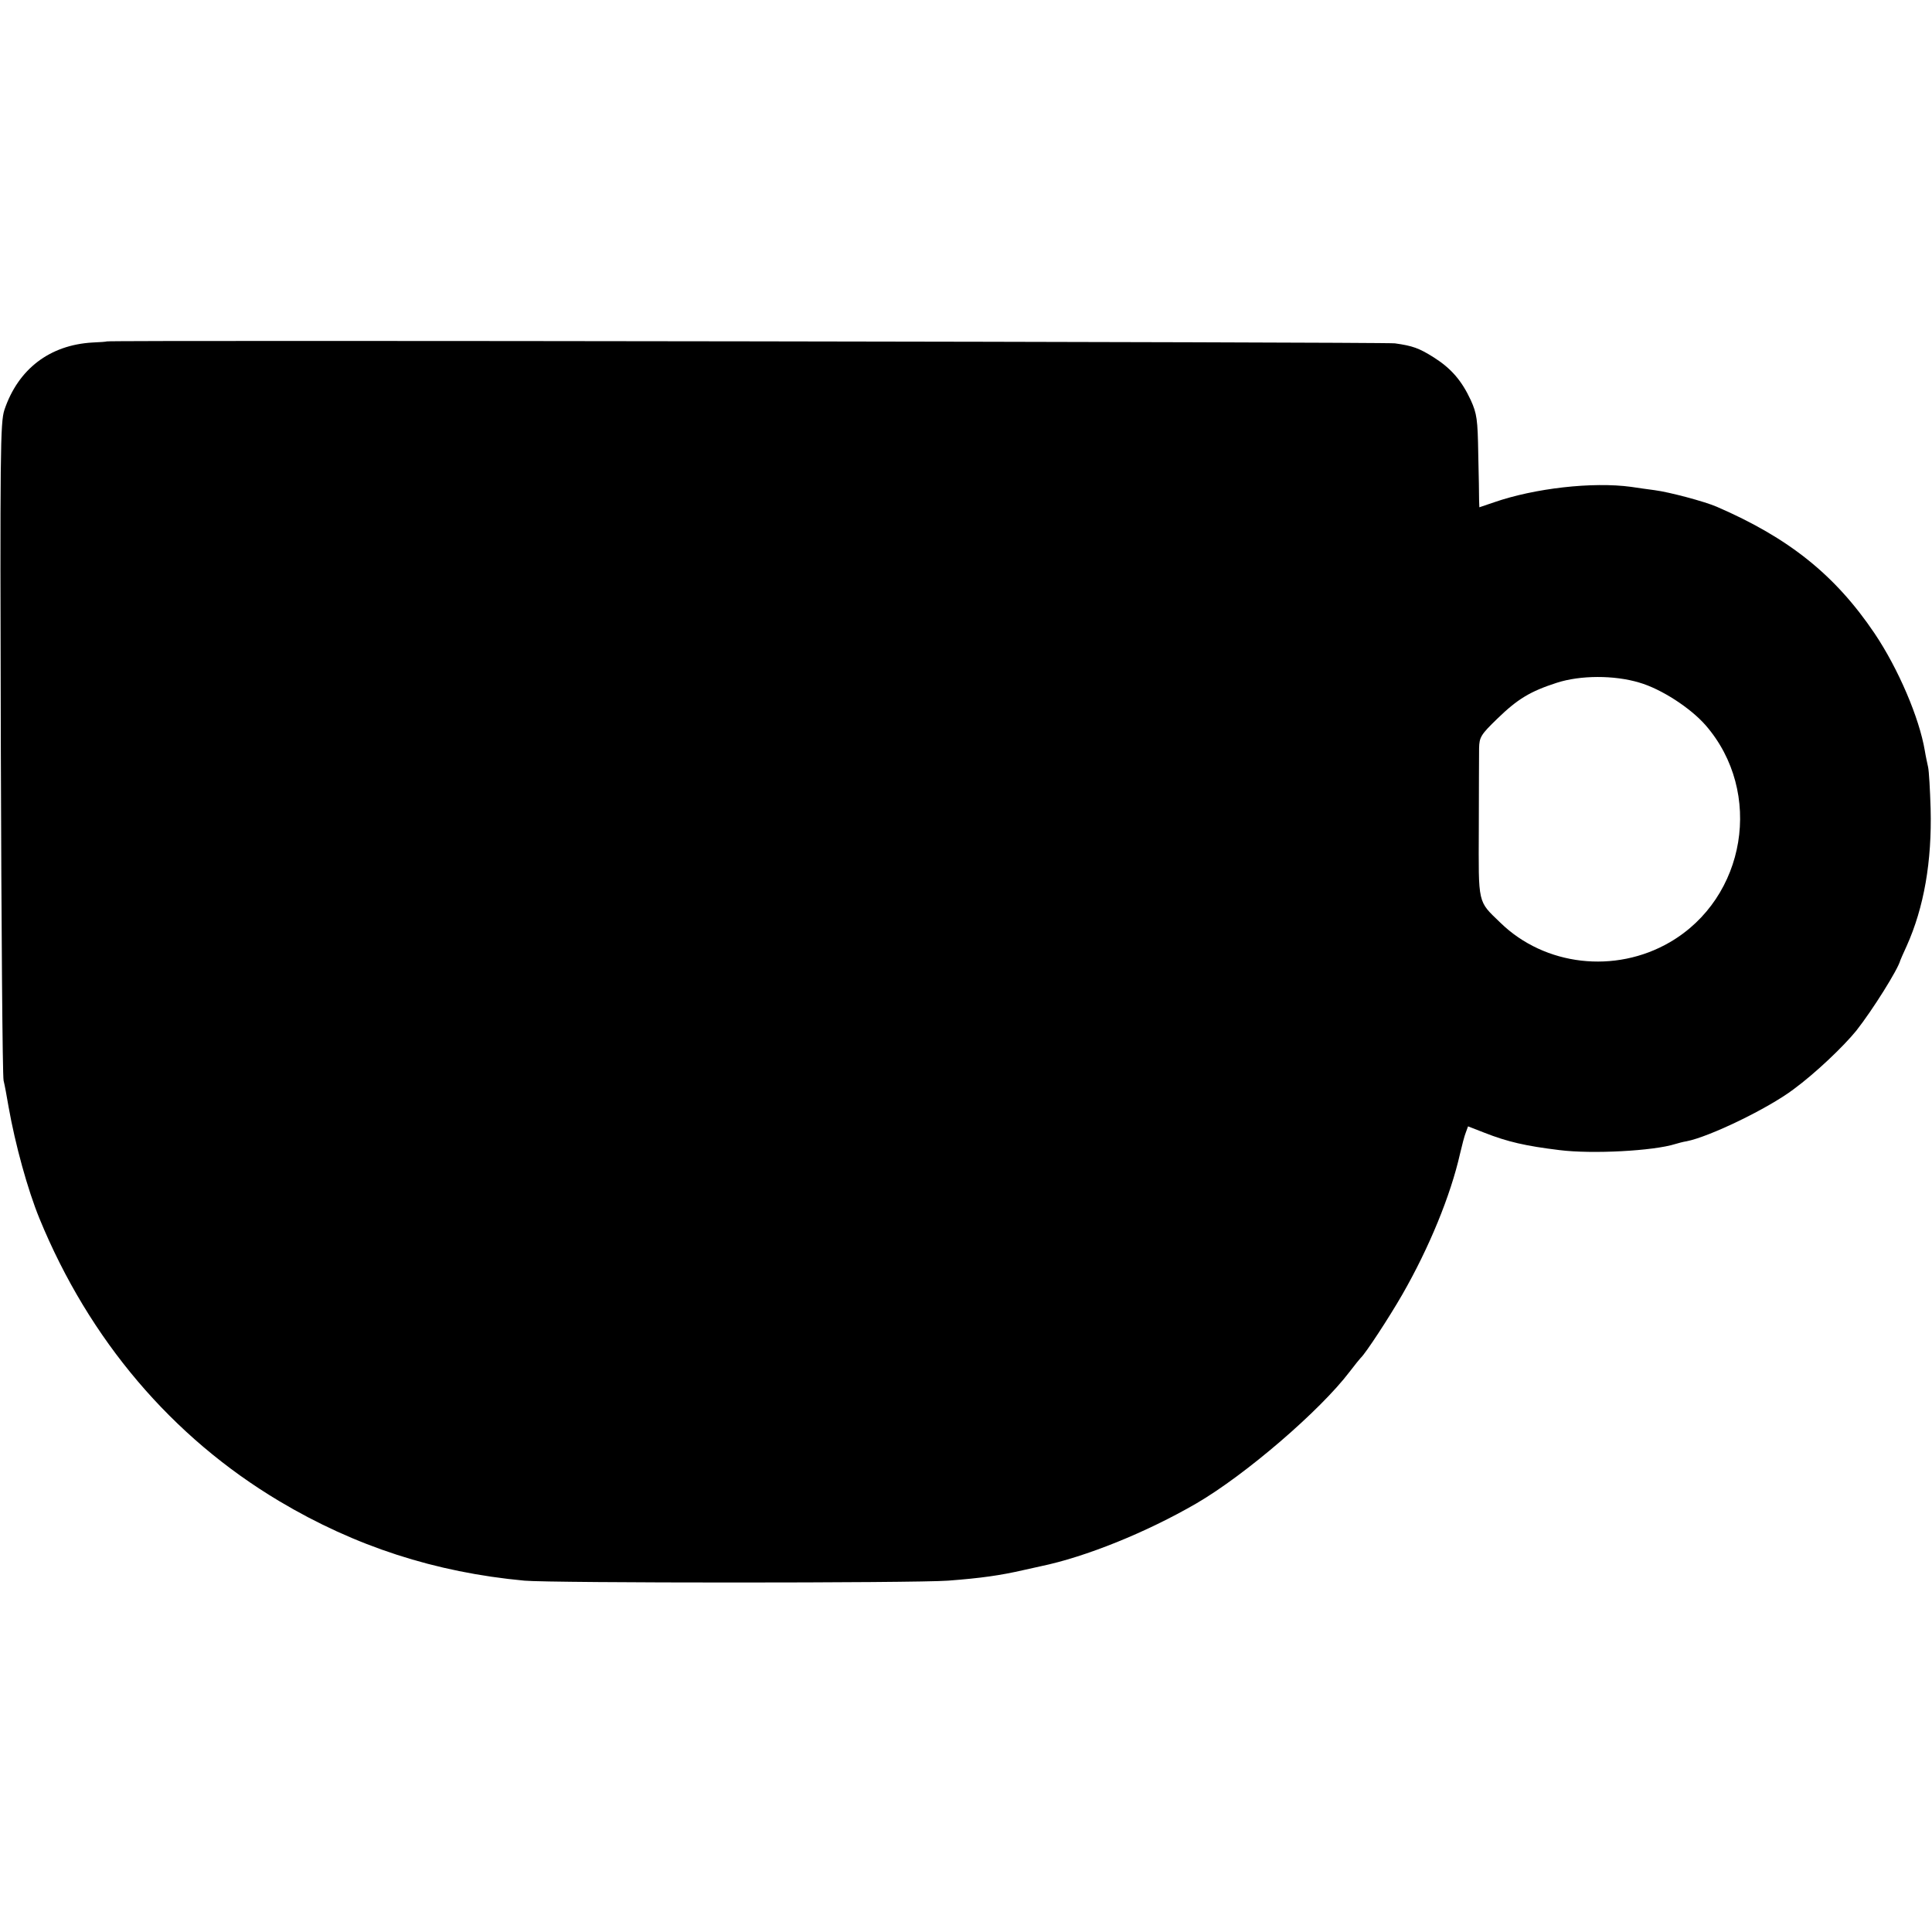
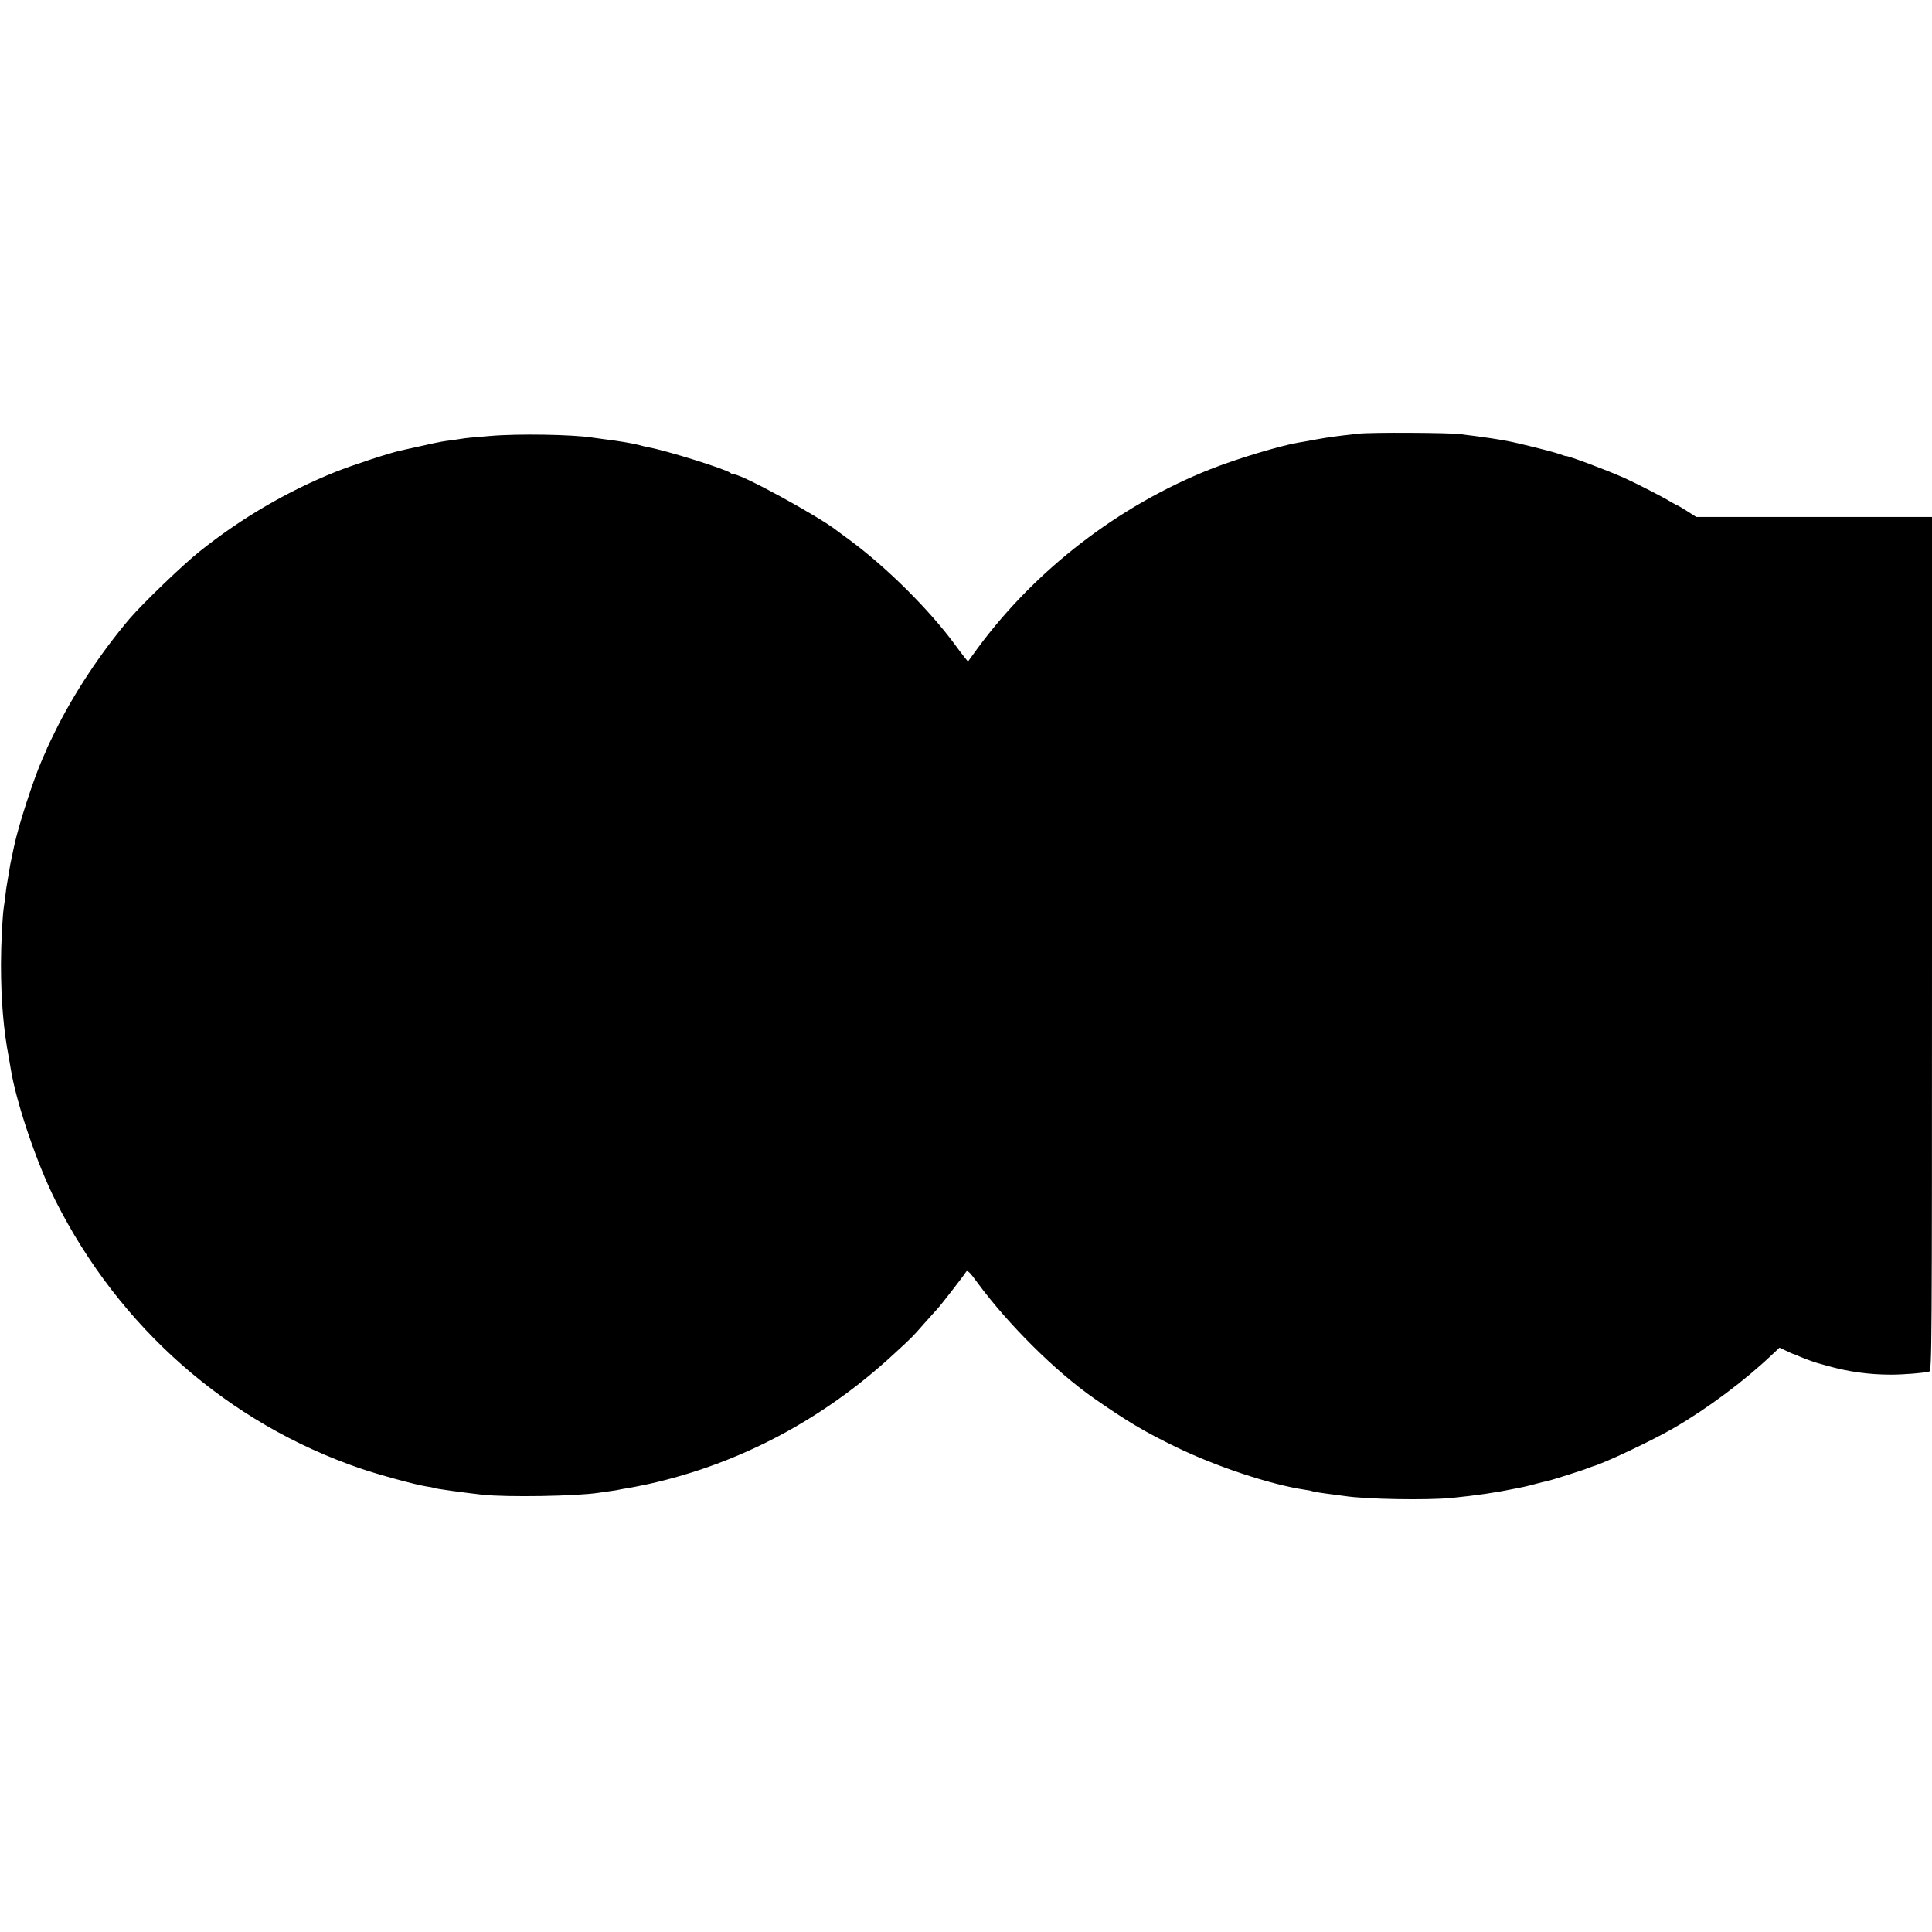
- <svg xmlns="http://www.w3.org/2000/svg" version="1.0" width="700pt" height="700pt" viewBox="0 0 700 700" preserveAspectRatio="xMidYMid meet">
-   <g transform="translate(0,700) scale(0.1,-0.1)" fill="#000000" stroke="none">
-     <path d="M387 5763 c-1 -1 -24 -3 -52 -4 -155 -9 -269 -96 -319 -244 -15 -46 -16 -145 -13 -1225 2 -646 6 -1188 10 -1205 4 -16 12 -59 18 -95 24 -136 69 -300 112 -405 180 -439 480 -792 869 -1024 275 -164 565 -258 888 -288 97 -9 1416 -9 1535 0 119 9 189 19 272 38 27 6 55 12 63 14 164 34 384 123 565 228 177 103 448 336 555 477 19 25 37 47 40 50 17 15 104 148 151 230 97 169 175 359 209 510 7 30 16 65 21 77 l8 22 59 -23 c84 -33 149 -48 272 -63 119 -15 341 -3 420 22 10 3 28 8 41 10 82 16 294 118 387 188 79 58 181 155 228 213 59 75 151 222 159 254 1 3 11 26 23 52 63 140 92 307 87 498 -2 69 -6 136 -9 150 -3 14 -9 41 -12 60 -20 119 -96 297 -182 425 -143 212 -311 346 -572 459 -44 19 -171 53 -225 60 -22 3 -60 8 -85 12 -140 19 -350 -5 -497 -56 l-53 -18 -1 26 c0 15 -1 90 -3 167 -2 126 -5 146 -27 195 -33 71 -71 115 -134 155 -54 34 -77 42 -141 51 -35 5 -4663 12 -4667 7z m5552 -1236 c80 -23 186 -92 241 -155 210 -242 147 -625 -130 -786 -198 -115 -453 -86 -614 71 -83 80 -79 64 -78 341 0 136 1 267 1 291 1 40 6 49 66 107 73 71 119 99 215 130 86 28 209 28 299 1z" />
+ <svg xmlns="http://www.w3.org/2000/svg" version="1.0" width="1181pt" height="1181pt" viewBox="0 0 1181 1181" preserveAspectRatio="xMidYMid meet">
+   <g transform="translate(0,1181) scale(0.1,-0.1)" fill="#000000" stroke="none">
+     <path d="M8305 9159 c-154 -17 -179 -21 -258 -35 -45 -8 -95 -18 -112 -20 -115 -20 -377 -99 -538 -163 -558 -221 -1068 -614 -1422 -1095 l-58 -80 -21 26 c-12 15 -37 48 -56 74 -156 214 -420 476 -645 642 -38 28 -74 55 -80 59 -109 86 -579 343 -627 343 -8 0 -18 4 -23 9 -24 22 -397 139 -503 157 -15 3 -40 9 -57 14 -32 9 -127 25 -210 35 -27 4 -60 8 -73 10 -118 19 -457 25 -627 10 -132 -11 -134 -11 -180 -18 -22 -4 -60 -9 -85 -12 -37 -5 -89 -16 -235 -49 -5 -1 -26 -6 -45 -10 -70 -15 -297 -90 -400 -131 -296 -119 -576 -283 -830 -486 -102 -81 -345 -315 -426 -409 -177 -208 -346 -463 -459 -695 -27 -55 -50 -102 -50 -105 0 -3 -11 -27 -24 -55 -54 -121 -149 -412 -176 -543 -2 -9 -8 -37 -13 -62 -6 -25 -13 -63 -16 -85 -4 -23 -9 -52 -11 -65 -3 -14 -8 -47 -11 -75 -3 -27 -7 -61 -10 -75 -9 -56 -18 -233 -18 -355 0 -219 16 -405 48 -570 2 -11 7 -40 11 -65 33 -207 158 -578 274 -809 391 -777 1055 -1361 1866 -1638 108 -37 335 -99 400 -109 22 -3 42 -7 45 -9 7 -5 200 -31 300 -42 150 -16 575 -9 710 12 14 2 45 7 70 10 25 3 52 8 60 10 8 2 32 6 52 9 20 3 77 15 125 25 555 124 1064 394 1495 792 125 115 110 101 188 189 36 40 72 81 80 89 20 21 162 204 175 226 8 13 21 2 73 -70 189 -255 473 -537 707 -701 205 -143 313 -207 505 -300 245 -119 577 -229 784 -260 22 -3 43 -7 46 -9 6 -3 53 -11 125 -20 28 -4 61 -8 75 -10 131 -20 501 -26 650 -12 159 16 274 33 400 59 30 6 60 12 65 14 6 1 30 7 55 14 25 7 55 14 66 16 22 4 228 69 254 81 8 3 20 7 25 9 70 19 367 159 499 236 205 119 432 289 597 446 l47 44 38 -18 c22 -11 41 -19 44 -20 3 0 21 -7 40 -16 30 -13 104 -40 120 -43 3 -1 25 -7 50 -14 127 -36 253 -54 390 -54 77 0 202 10 233 19 16 5 17 138 17 2615 l0 2609 -720 0 -721 0 -55 35 c-30 19 -57 35 -59 35 -3 0 -22 11 -43 23 -41 26 -211 113 -282 145 -107 48 -349 138 -357 134 -2 -1 -22 6 -45 14 -40 14 -244 65 -313 78 -58 11 -131 22 -200 31 -27 3 -66 8 -85 11 -58 9 -550 12 -625 3z" />
  </g>
</svg>
